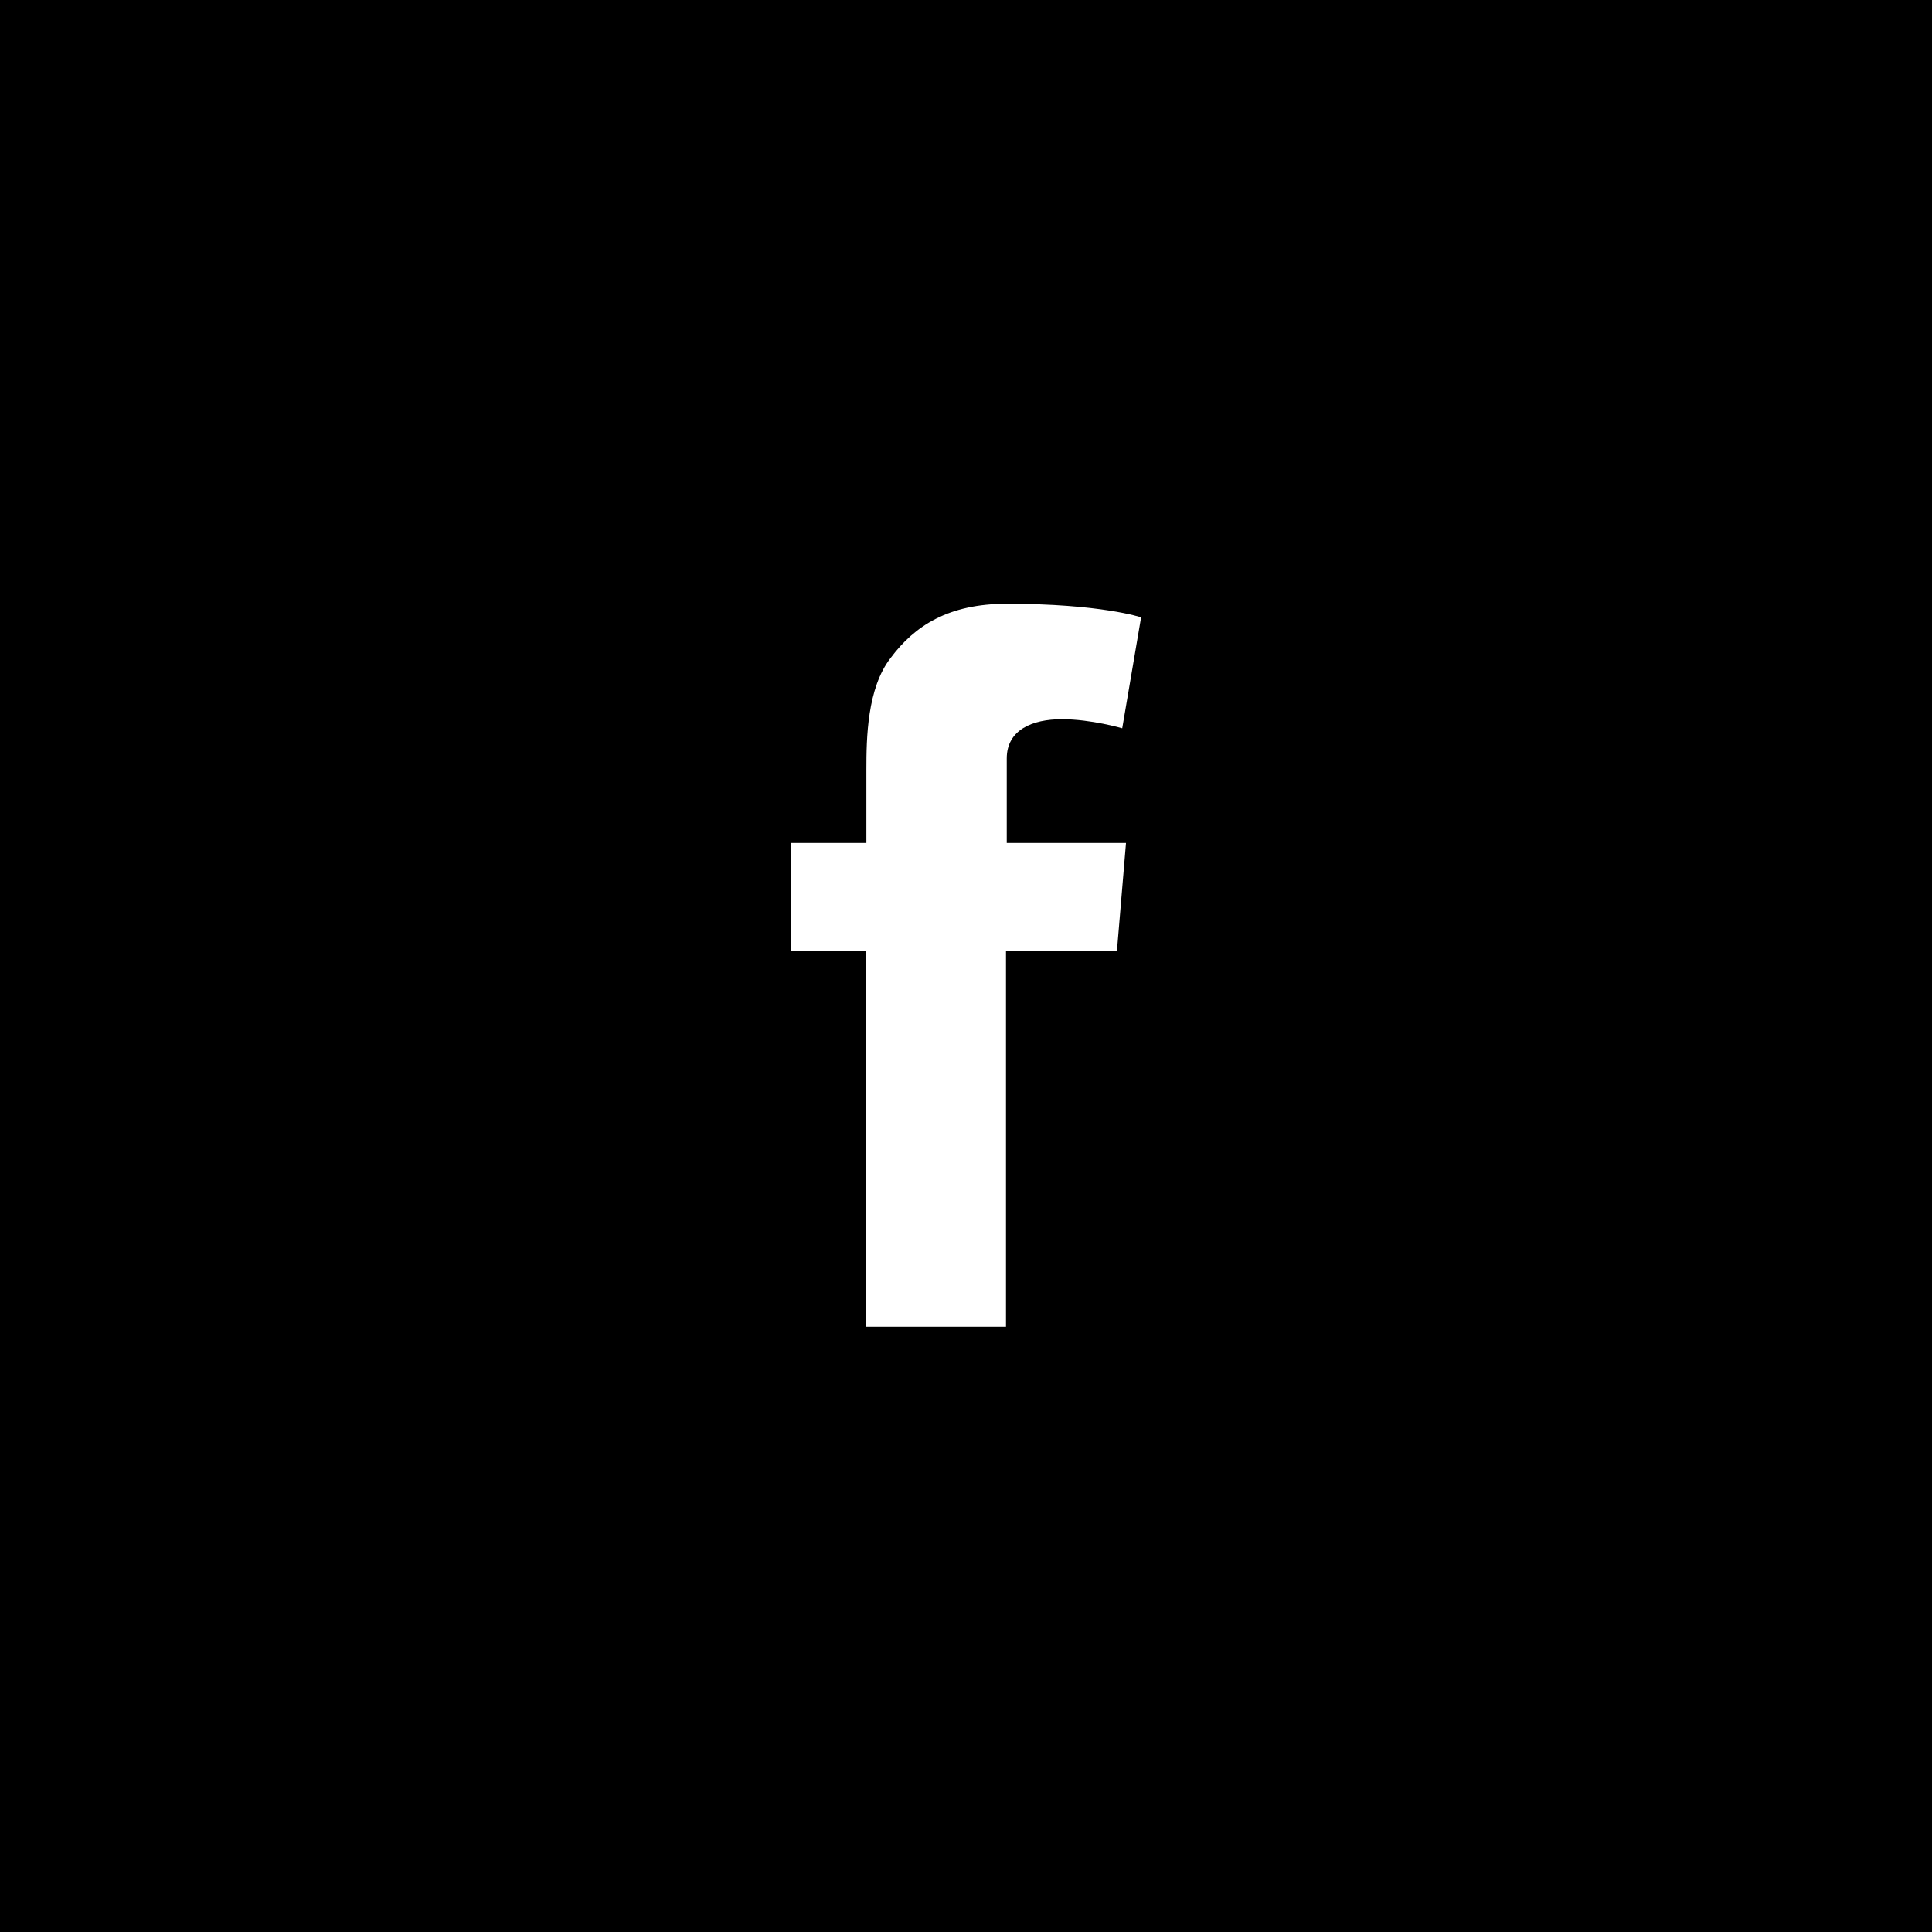
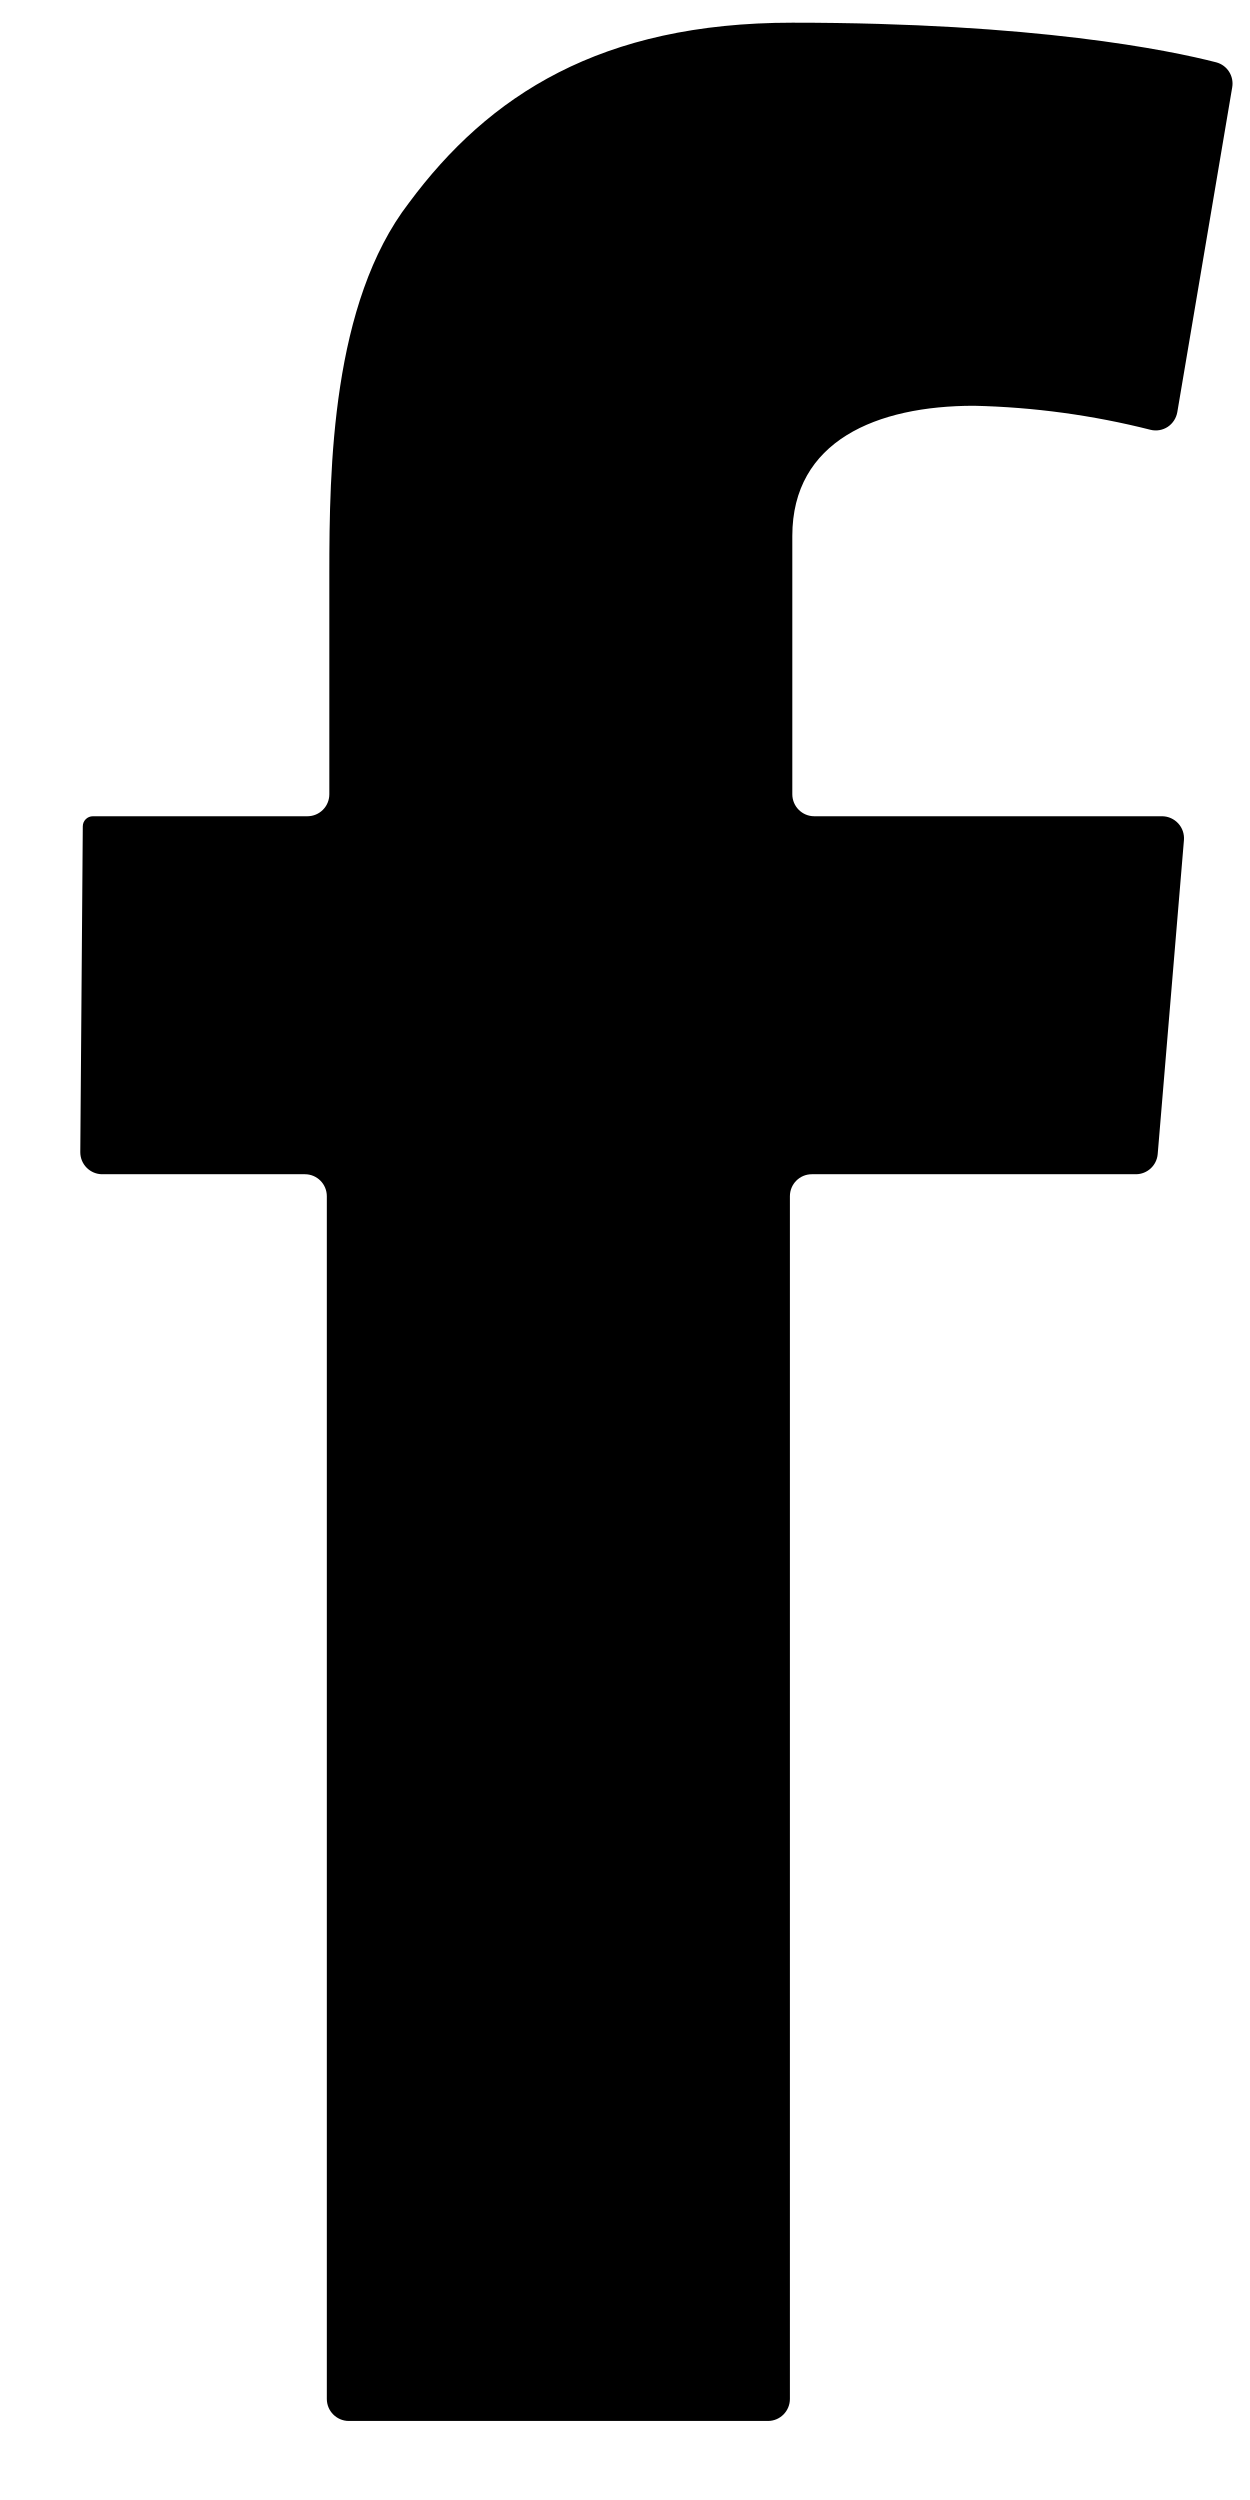
- <svg xmlns="http://www.w3.org/2000/svg" version="1.1" id="Icons" x="0px" y="0px" viewBox="-267 179 256 256" style="enable-background:new -267 179 256 256;" xml:space="preserve">
-   <path d="M-267,179v256h256V179H-267z M-117.8,290.7L-119,305h-14.7v49.8h-18.6V305h-9.9v-14.3h0.1h9.9v-4.5v-4.4V281  c0-4.2,0.1-10.8,3.2-14.8c3.2-4.3,7.7-7.2,15.4-7.2c12.5,0,17.8,1.8,17.8,1.8l-2.5,14.7c0,0-4.1-1.2-8-1.2c-3.9,0-7.3,1.4-7.3,5.2  v1.6v5.1v4.5H-117.8z" />
+ <svg xmlns="http://www.w3.org/2000/svg" width="13px" height="26px" viewBox="0 0 13 26" version="1.1">
+   <defs />
+   <g id="icon" stroke="none" stroke-width="1" fill="none" fill-rule="evenodd">
+     <g id="facebook" fill="#000000">
+       <path d="M3.626,25.178 L7.987,25.178 C8.113,25.178 8.215,25.075 8.215,24.949 L8.215,12.441 C8.215,12.314 8.317,12.212 8.443,12.212 L11.813,12.212 C11.931,12.212 12.03,12.121 12.04,12.003 L12.313,8.737 C12.318,8.673 12.297,8.611 12.254,8.564 C12.211,8.517 12.151,8.49 12.088,8.489 L8.468,8.489 C8.343,8.489 8.24,8.387 8.24,8.26 L8.24,5.574 C8.24,4.585 9.117,4.22 10.13,4.22 C10.75,4.234 11.366,4.318 11.966,4.47 C12.027,4.485 12.092,4.474 12.145,4.439 C12.197,4.404 12.233,4.349 12.244,4.286 L12.815,0.908 C12.835,0.791 12.763,0.678 12.648,0.648 C12.161,0.523 10.771,0.236 8.24,0.236 C6.247,0.236 5.082,0.991 4.253,2.11 C3.45,3.152 3.425,4.869 3.425,5.963 L3.425,8.26 C3.425,8.387 3.323,8.489 3.197,8.489 L0.966,8.489 C0.908,8.489 0.861,8.536 0.861,8.594 L0.835,11.983 C0.835,12.044 0.859,12.102 0.902,12.145 C0.945,12.188 1.003,12.212 1.063,12.212 L3.171,12.212 C3.297,12.212 3.399,12.314 3.399,12.441 L3.399,24.949 C3.399,25.075 3.501,25.177 3.626,25.178 L3.626,25.178 Z" id="Combined-Shape" />
+     </g>
+   </g>
</svg>
